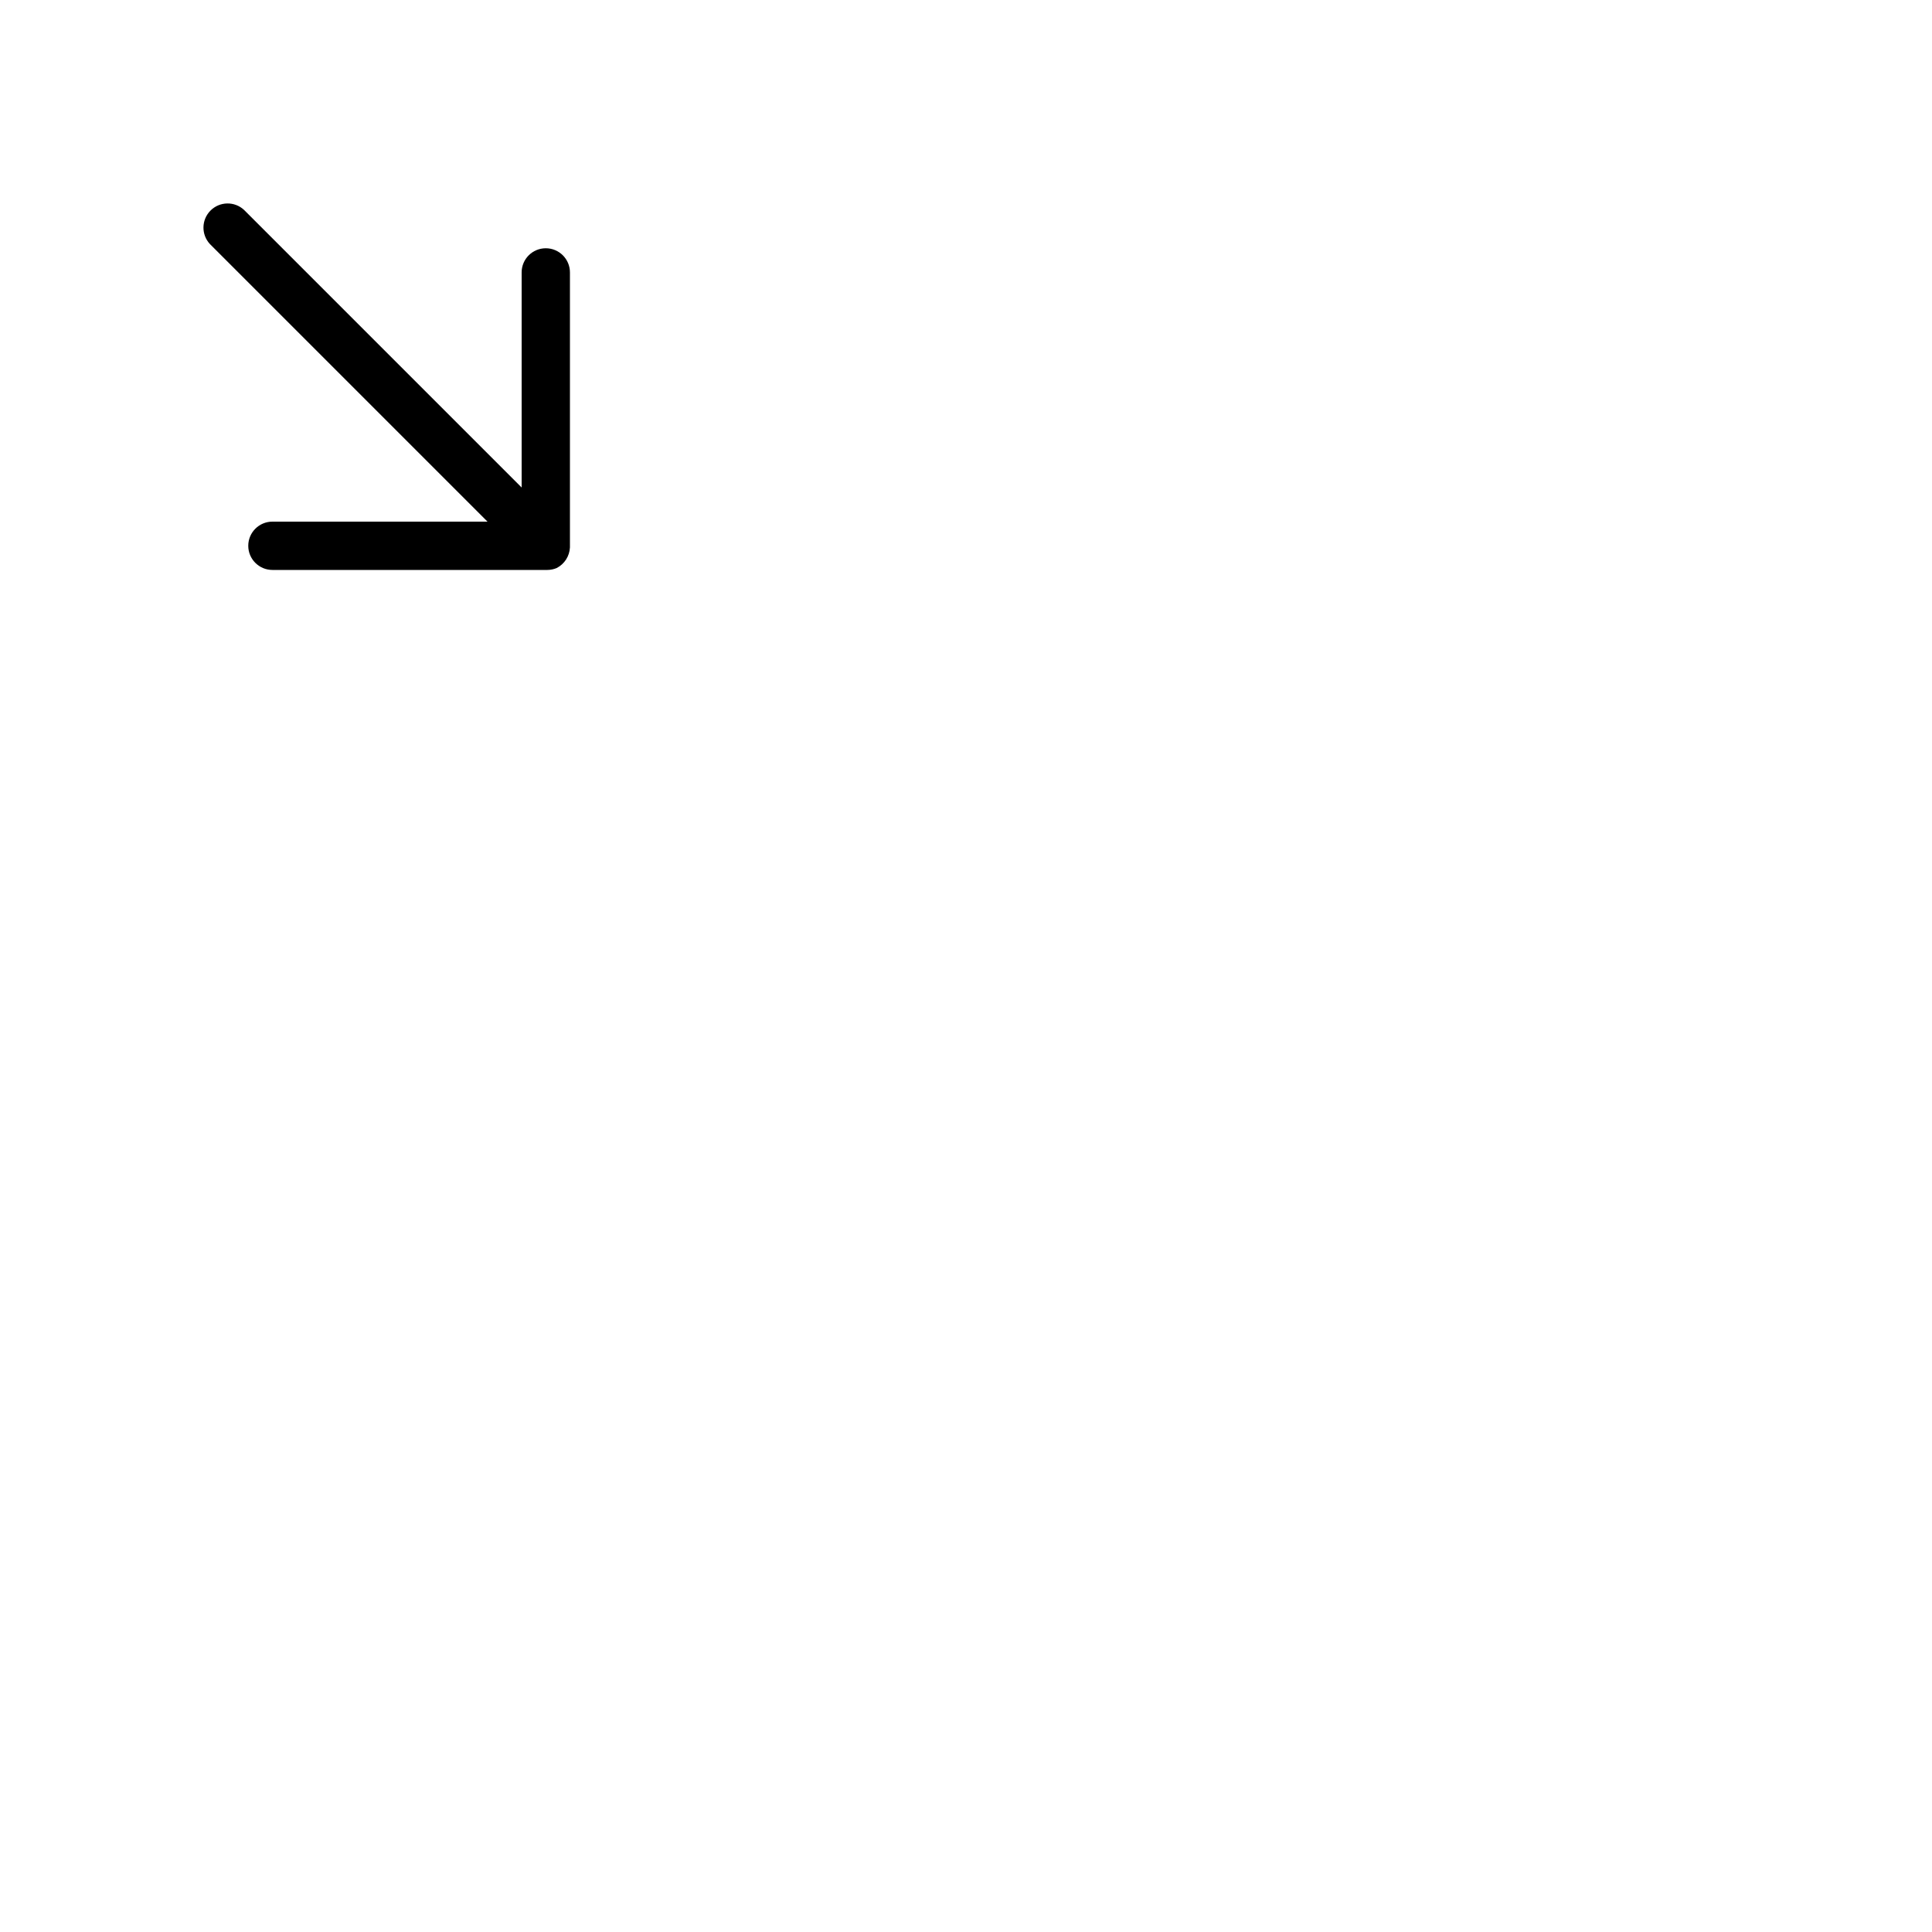
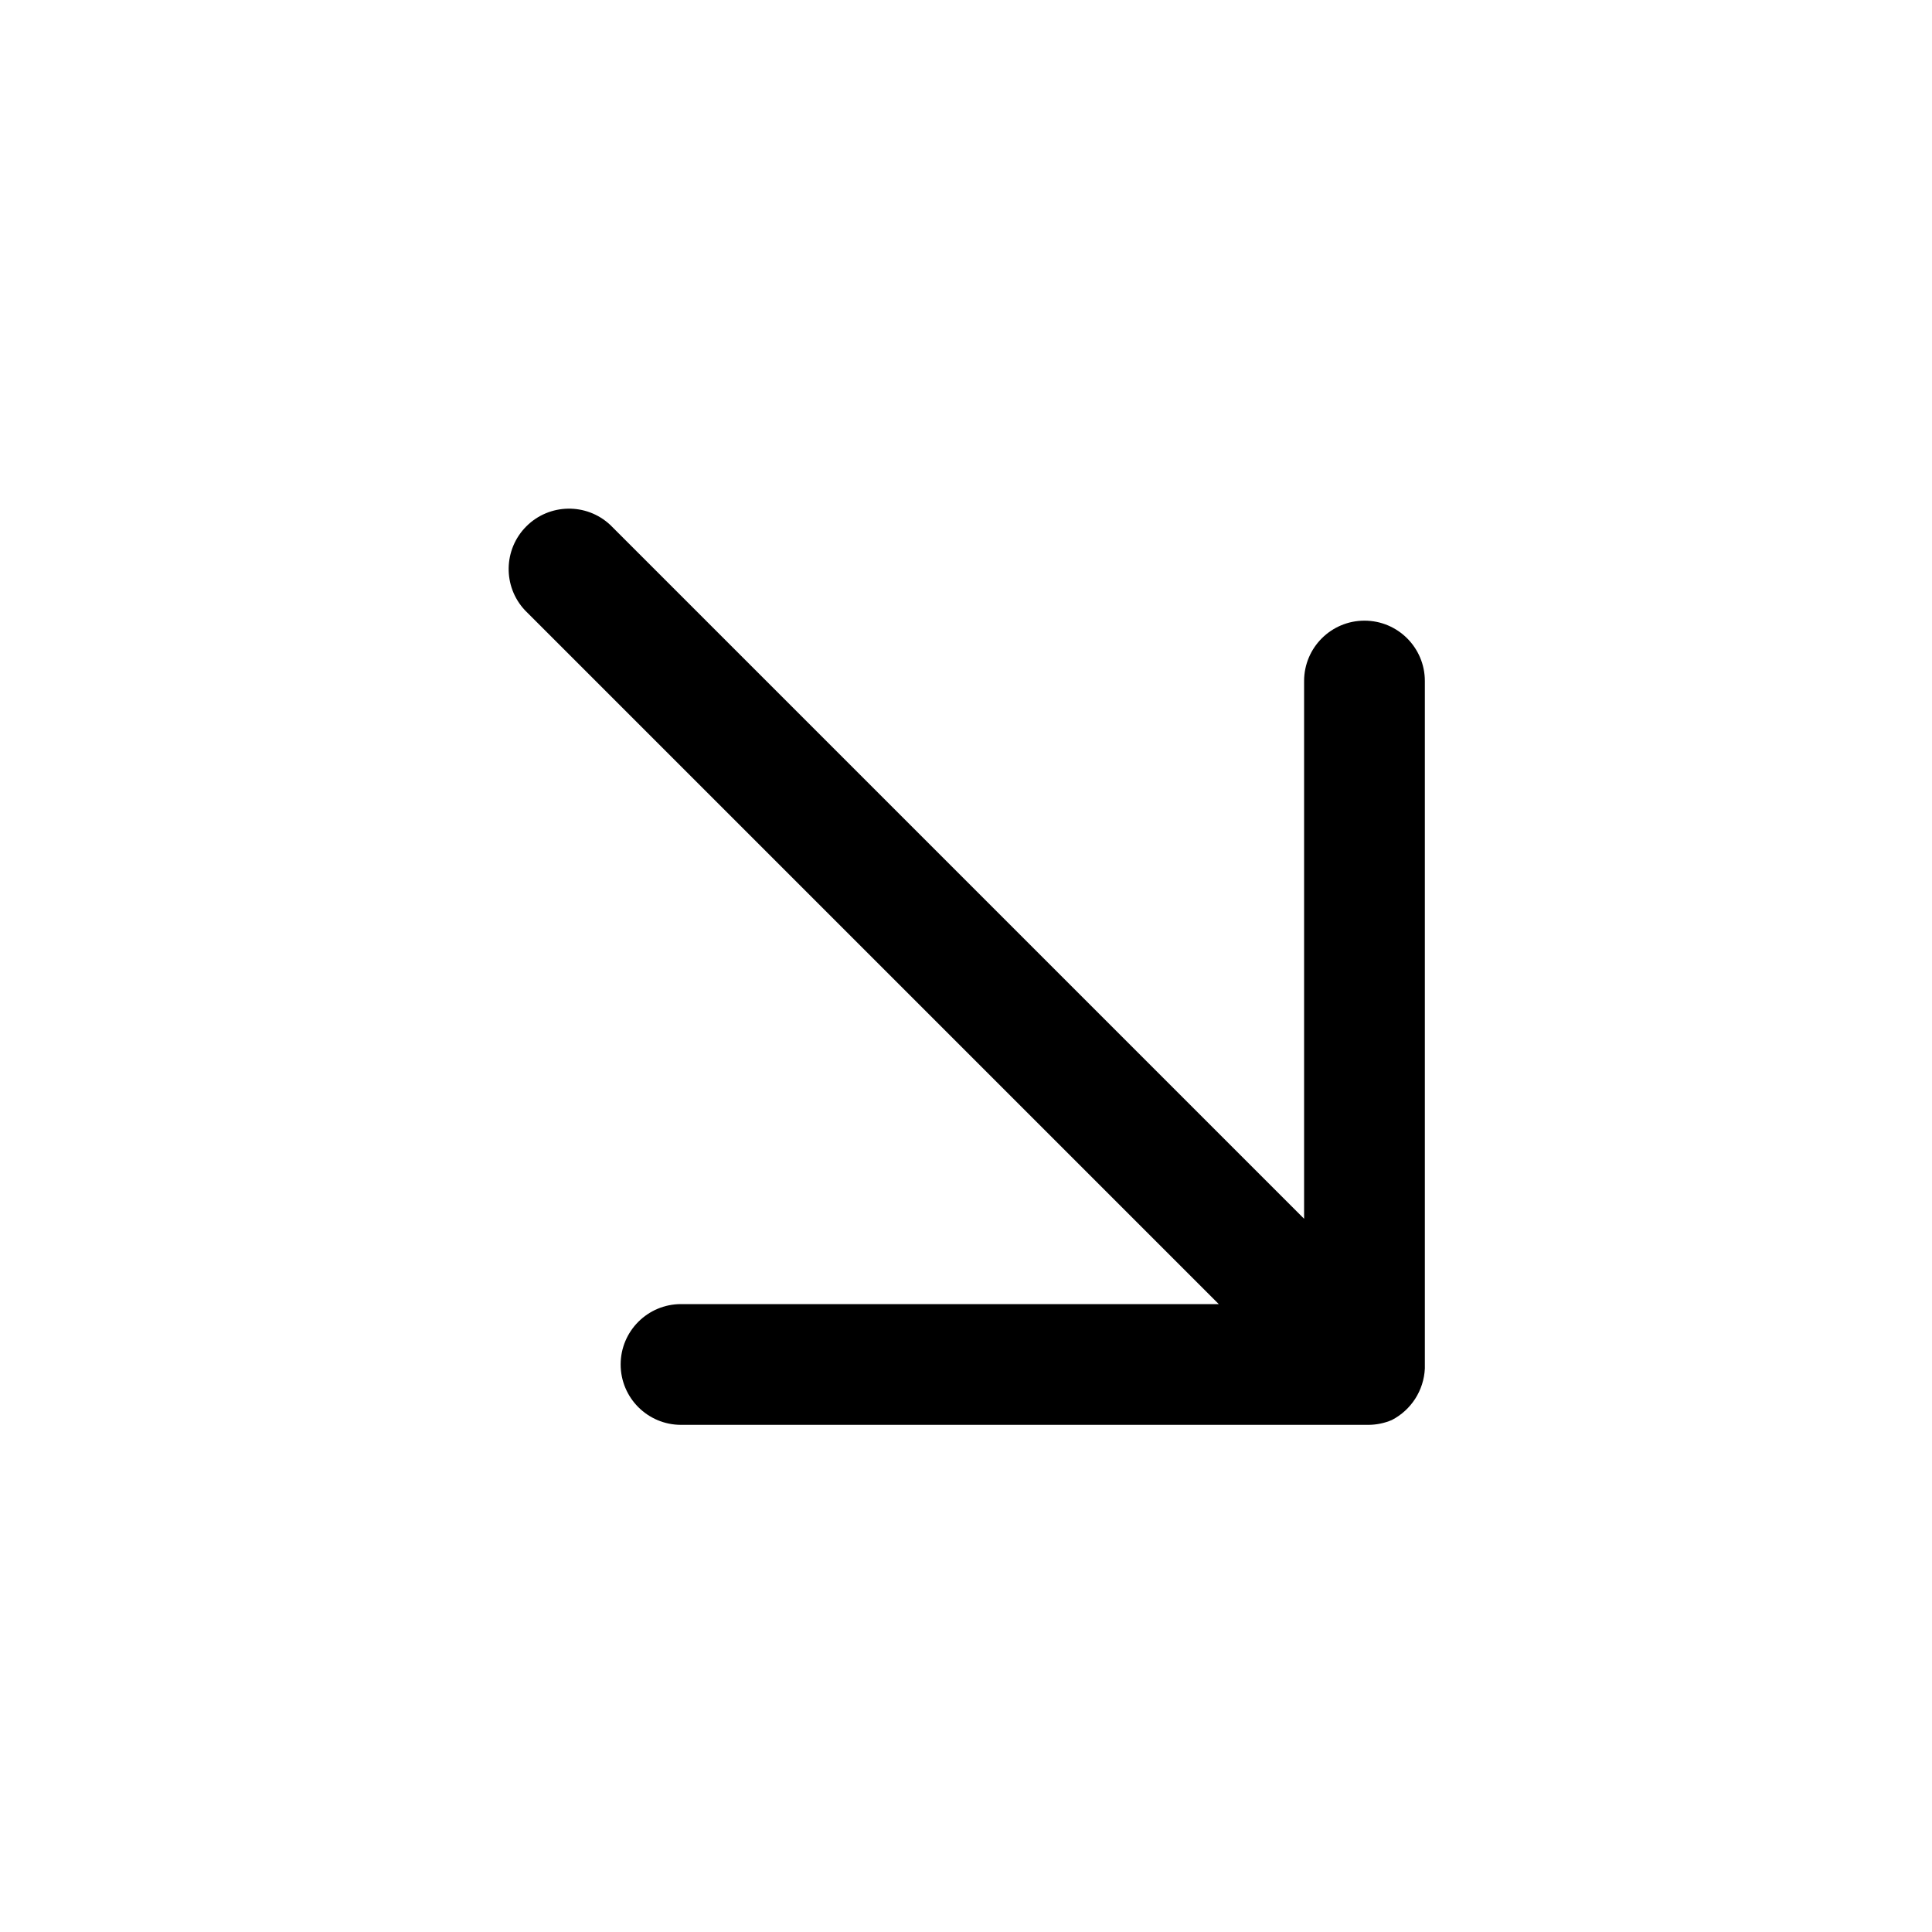
- <svg xmlns="http://www.w3.org/2000/svg" viewBox="0 0 60 60">
+ <svg xmlns="http://www.w3.org/2000/svg" viewBox="0 0 24 24">
  <g id="arrow-down-right">
    <path d="M17.7,8.46a.75.75,0,1,0-1.5,0v6.68L7.58,6.52A.75.75,0,0,0,6.52,7.58l8.62,8.62H8.46a.75.75,0,0,0,0,1.5H17a.75.75,0,0,0,.29-.06A.76.76,0,0,0,17.7,17Z" />
  </g>
</svg>
